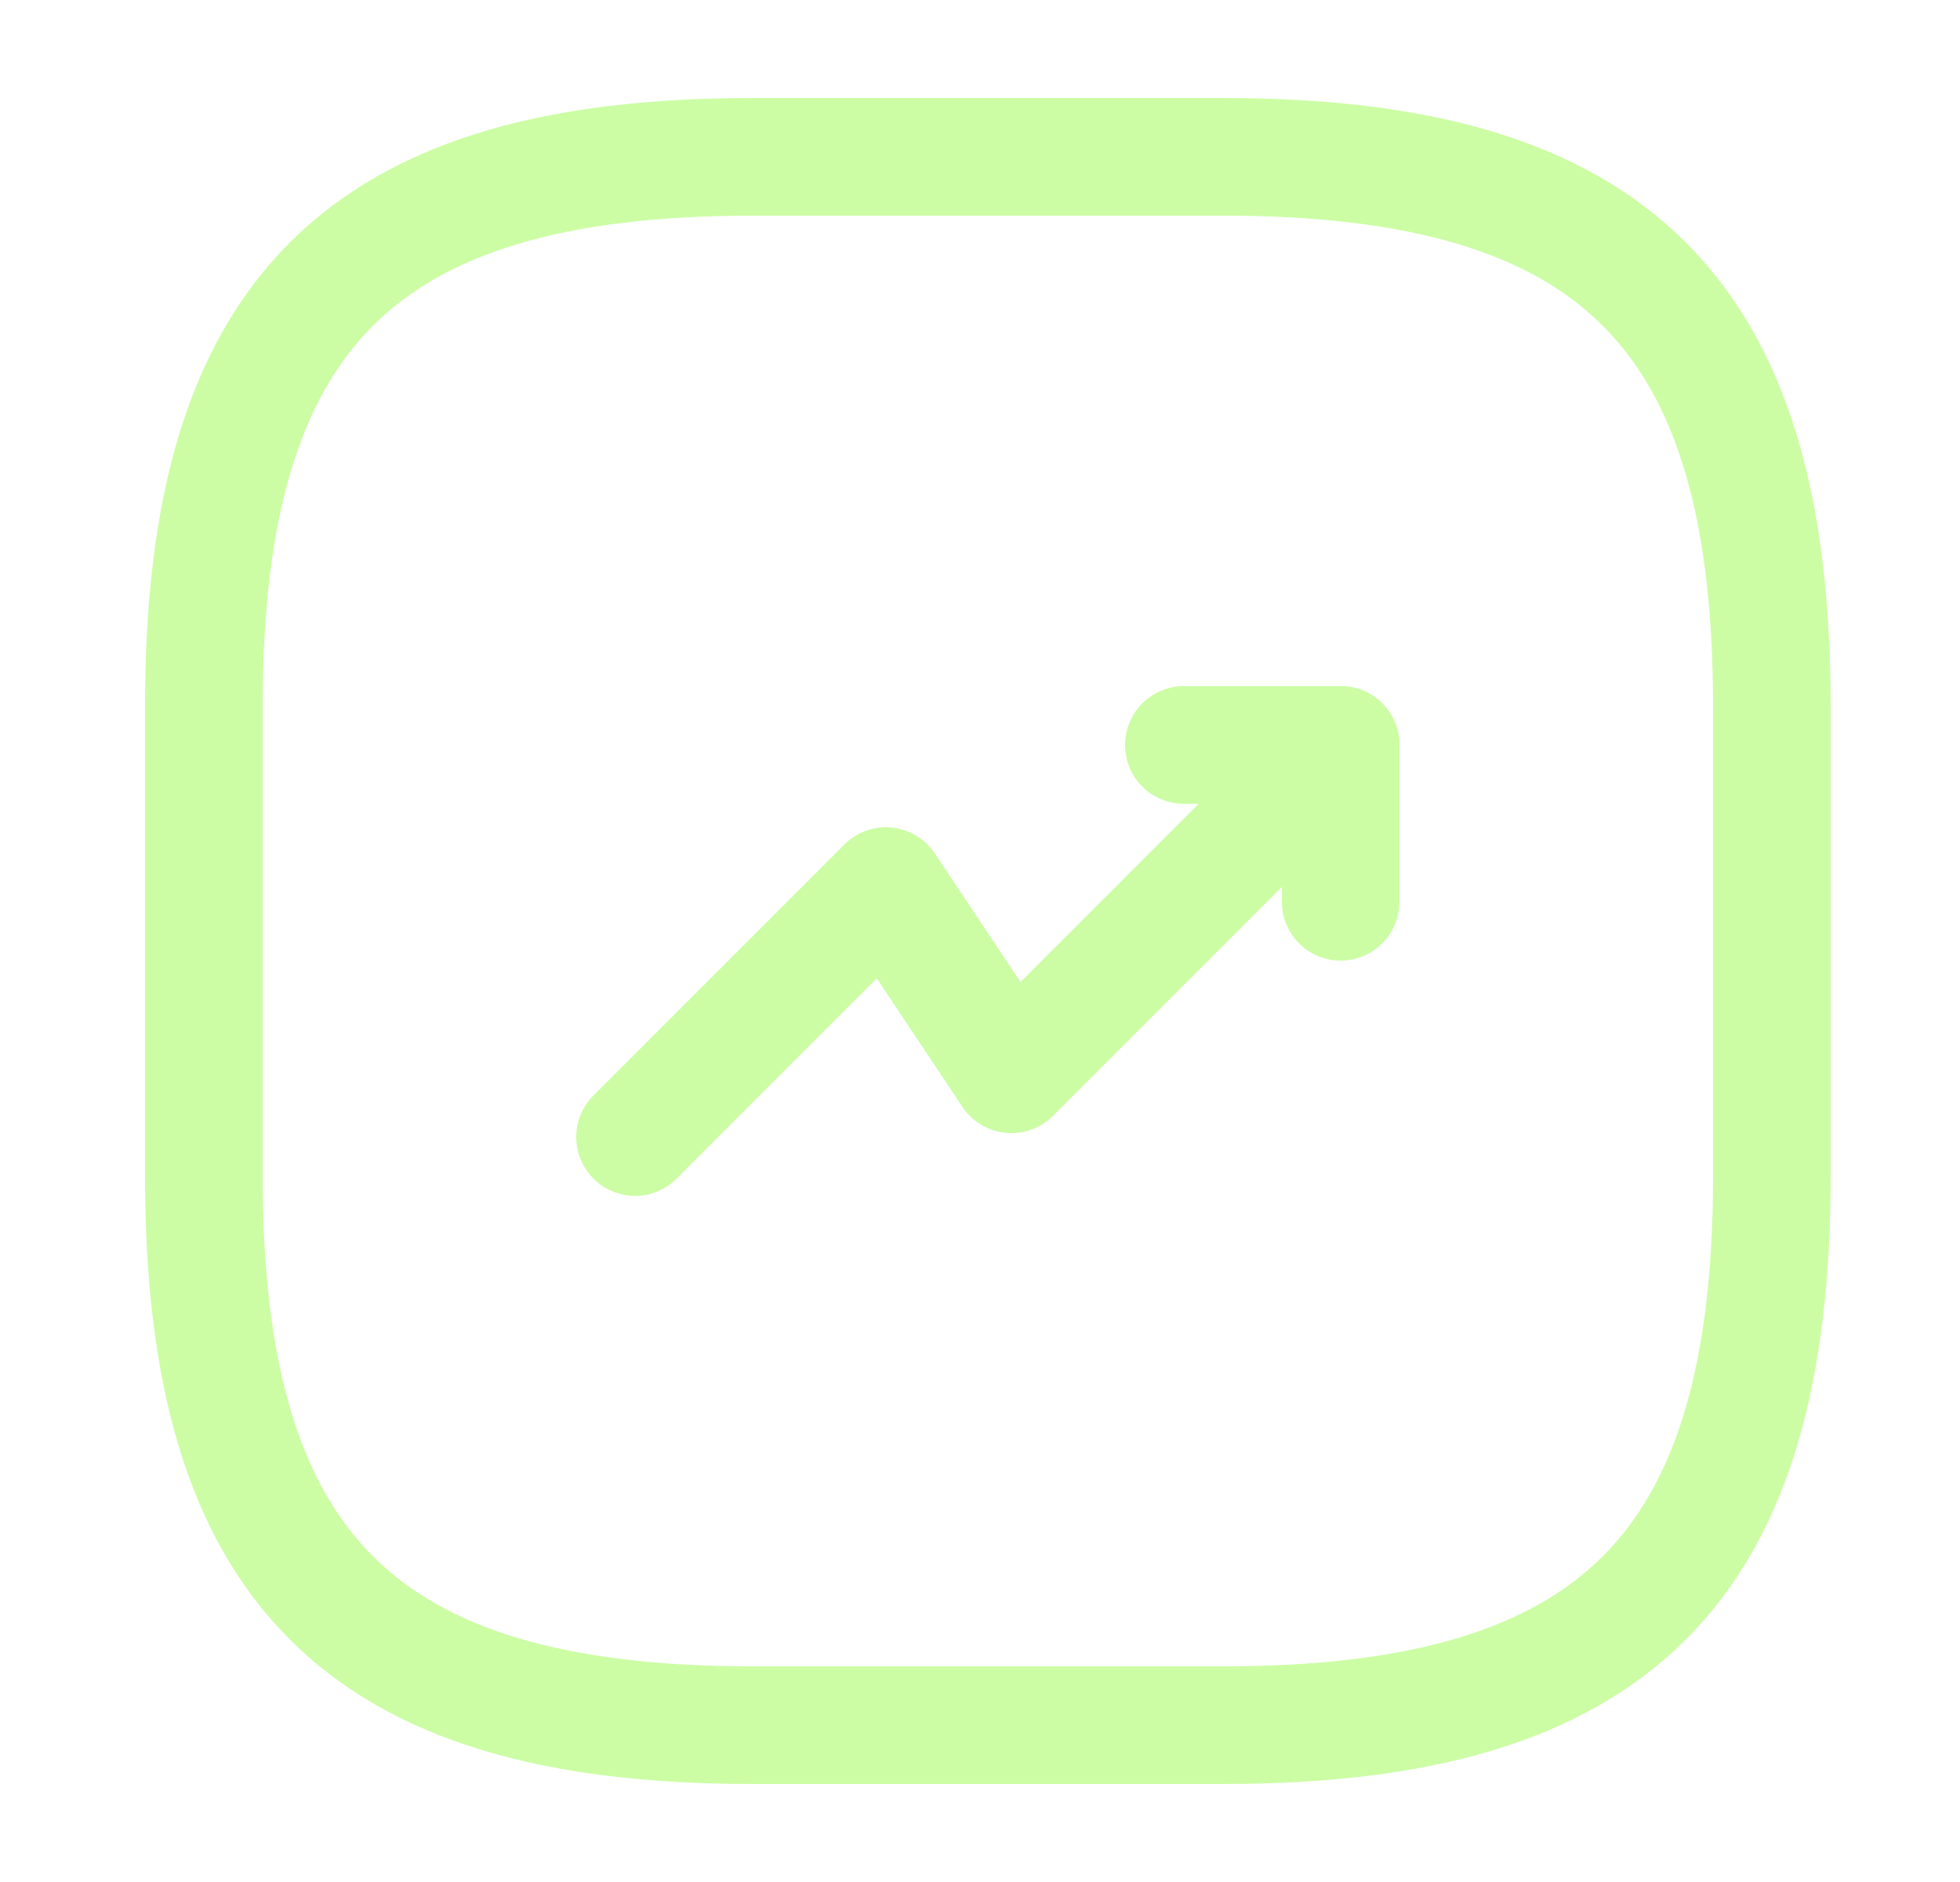
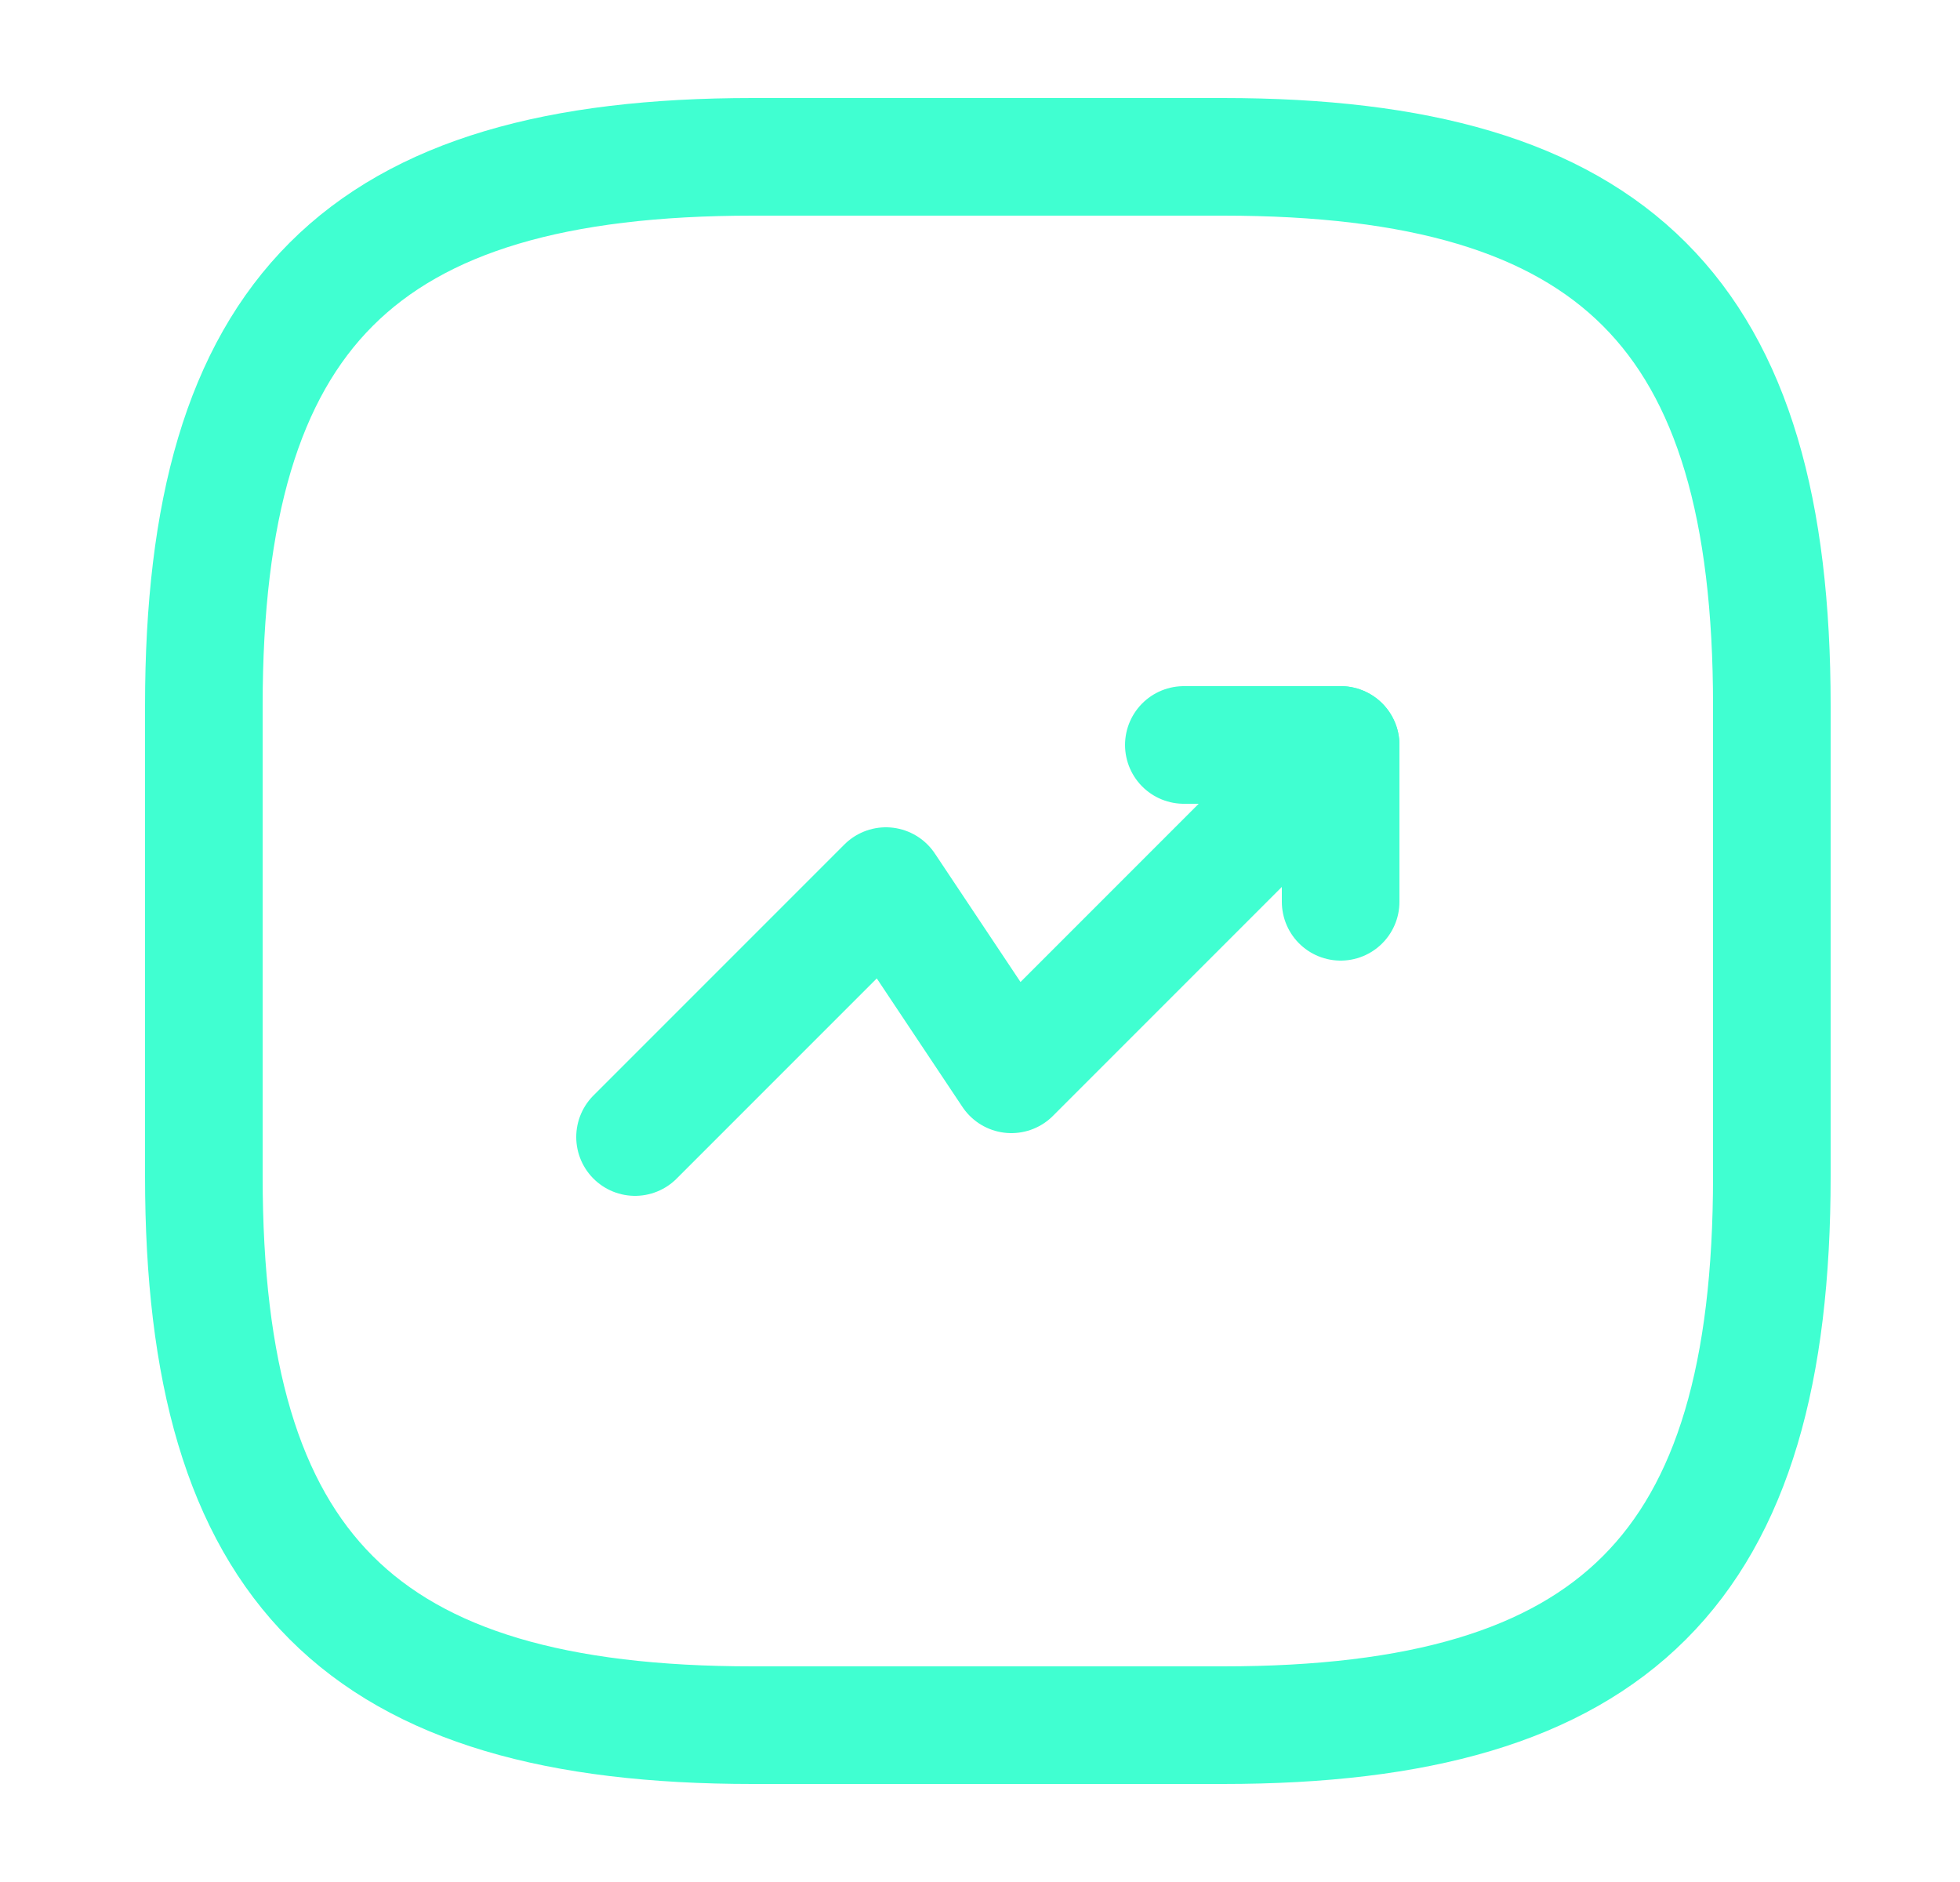
<svg xmlns="http://www.w3.org/2000/svg" width="25" height="24" viewBox="0 0 25 24" fill="none">
-   <path d="M17.1 9.5L12.9 13.7L11.3 11.3L8.1 14.5" stroke="#CCFDA4" stroke-width="1.5" stroke-linecap="round" stroke-linejoin="round" />
-   <path d="M15.1 9.5H17.1V11.5" stroke="#CCFDA4" stroke-width="1.5" stroke-linecap="round" stroke-linejoin="round" />
-   <path d="M9.6 22H15.6C20.6 22 22.6 20 22.6 15V9C22.6 4 20.6 2 15.6 2H9.6C4.6 2 2.6 4 2.6 9V15C2.6 20 4.6 22 9.6 22Z" stroke="#CCFDA4" stroke-width="1.5" stroke-linecap="round" stroke-linejoin="round" />
+   <path d="M17.1 9.5L12.9 13.7L11.3 11.3L8.1 14.5" stroke="#40FFD1" stroke-width="1.5" stroke-linecap="round" stroke-linejoin="round" />
+   <path d="M15.1 9.5H17.1V11.5" stroke="#40FFD1" stroke-width="1.5" stroke-linecap="round" stroke-linejoin="round" />
+   <path d="M9.6 22H15.6C20.6 22 22.6 20 22.6 15V9C22.6 4 20.6 2 15.6 2H9.6C4.6 2 2.6 4 2.6 9V15C2.6 20 4.6 22 9.6 22Z" stroke="#40FFD1" stroke-width="1.5" stroke-linecap="round" stroke-linejoin="round" />
</svg>
